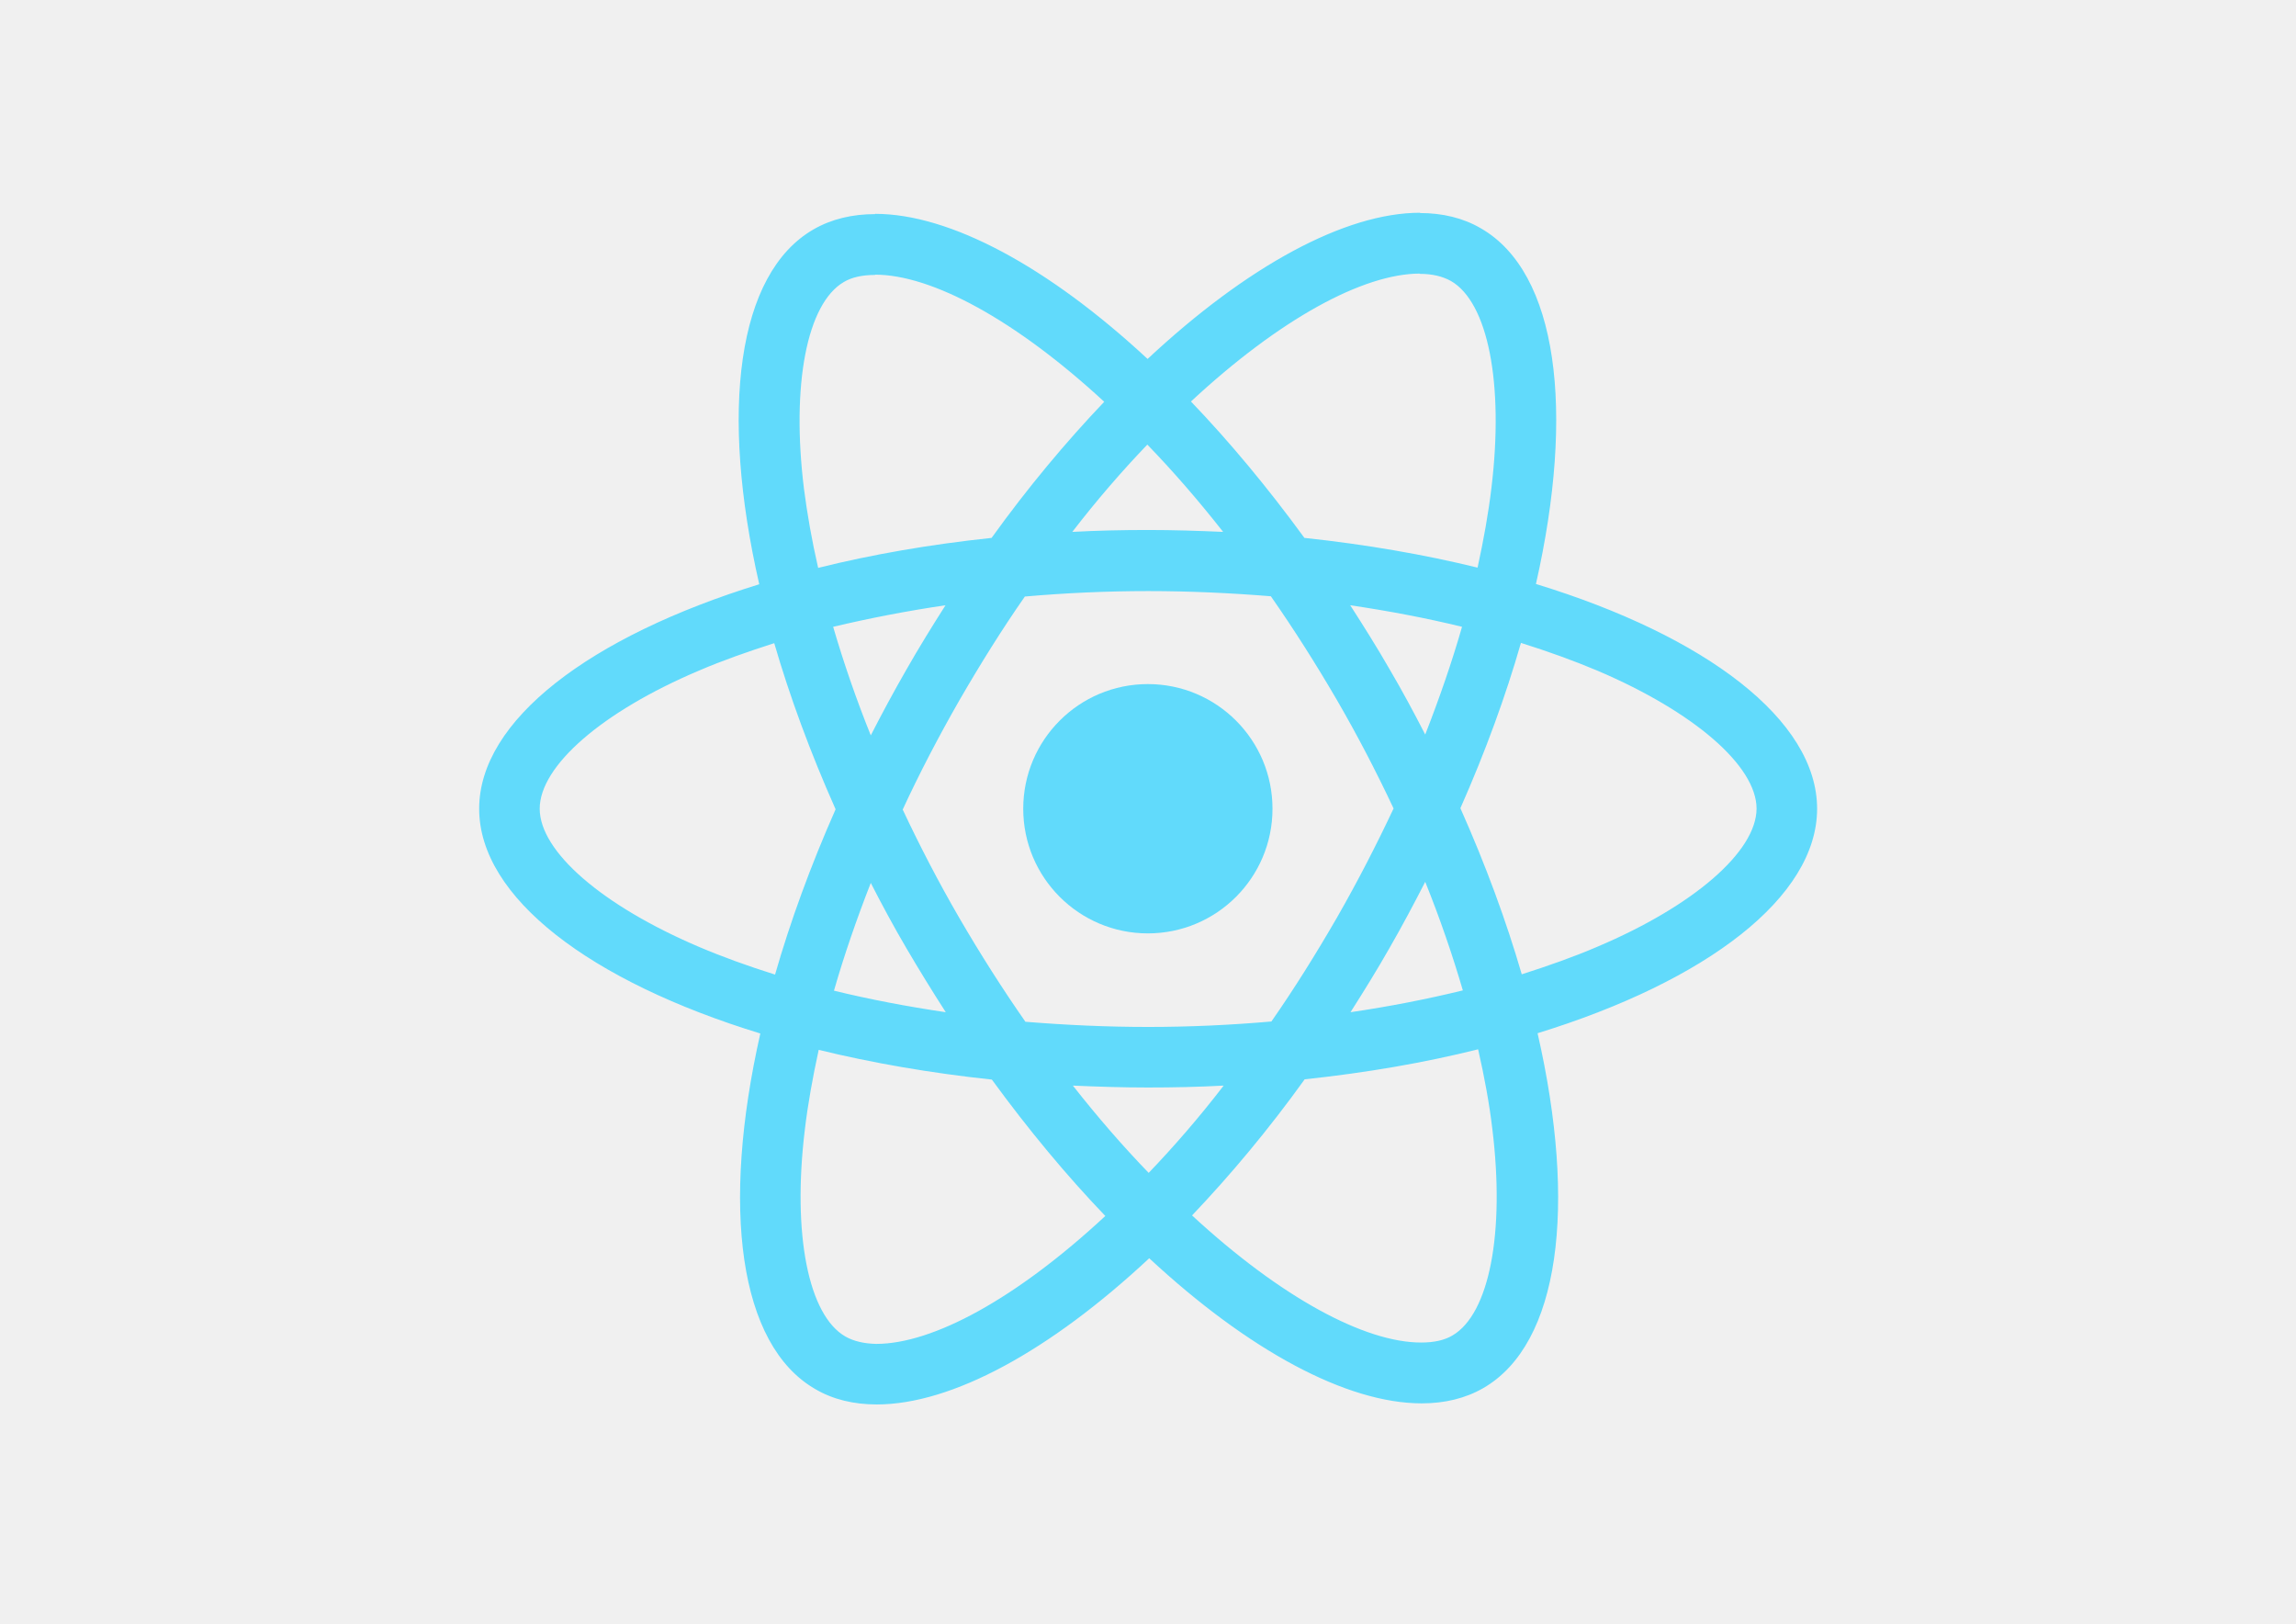
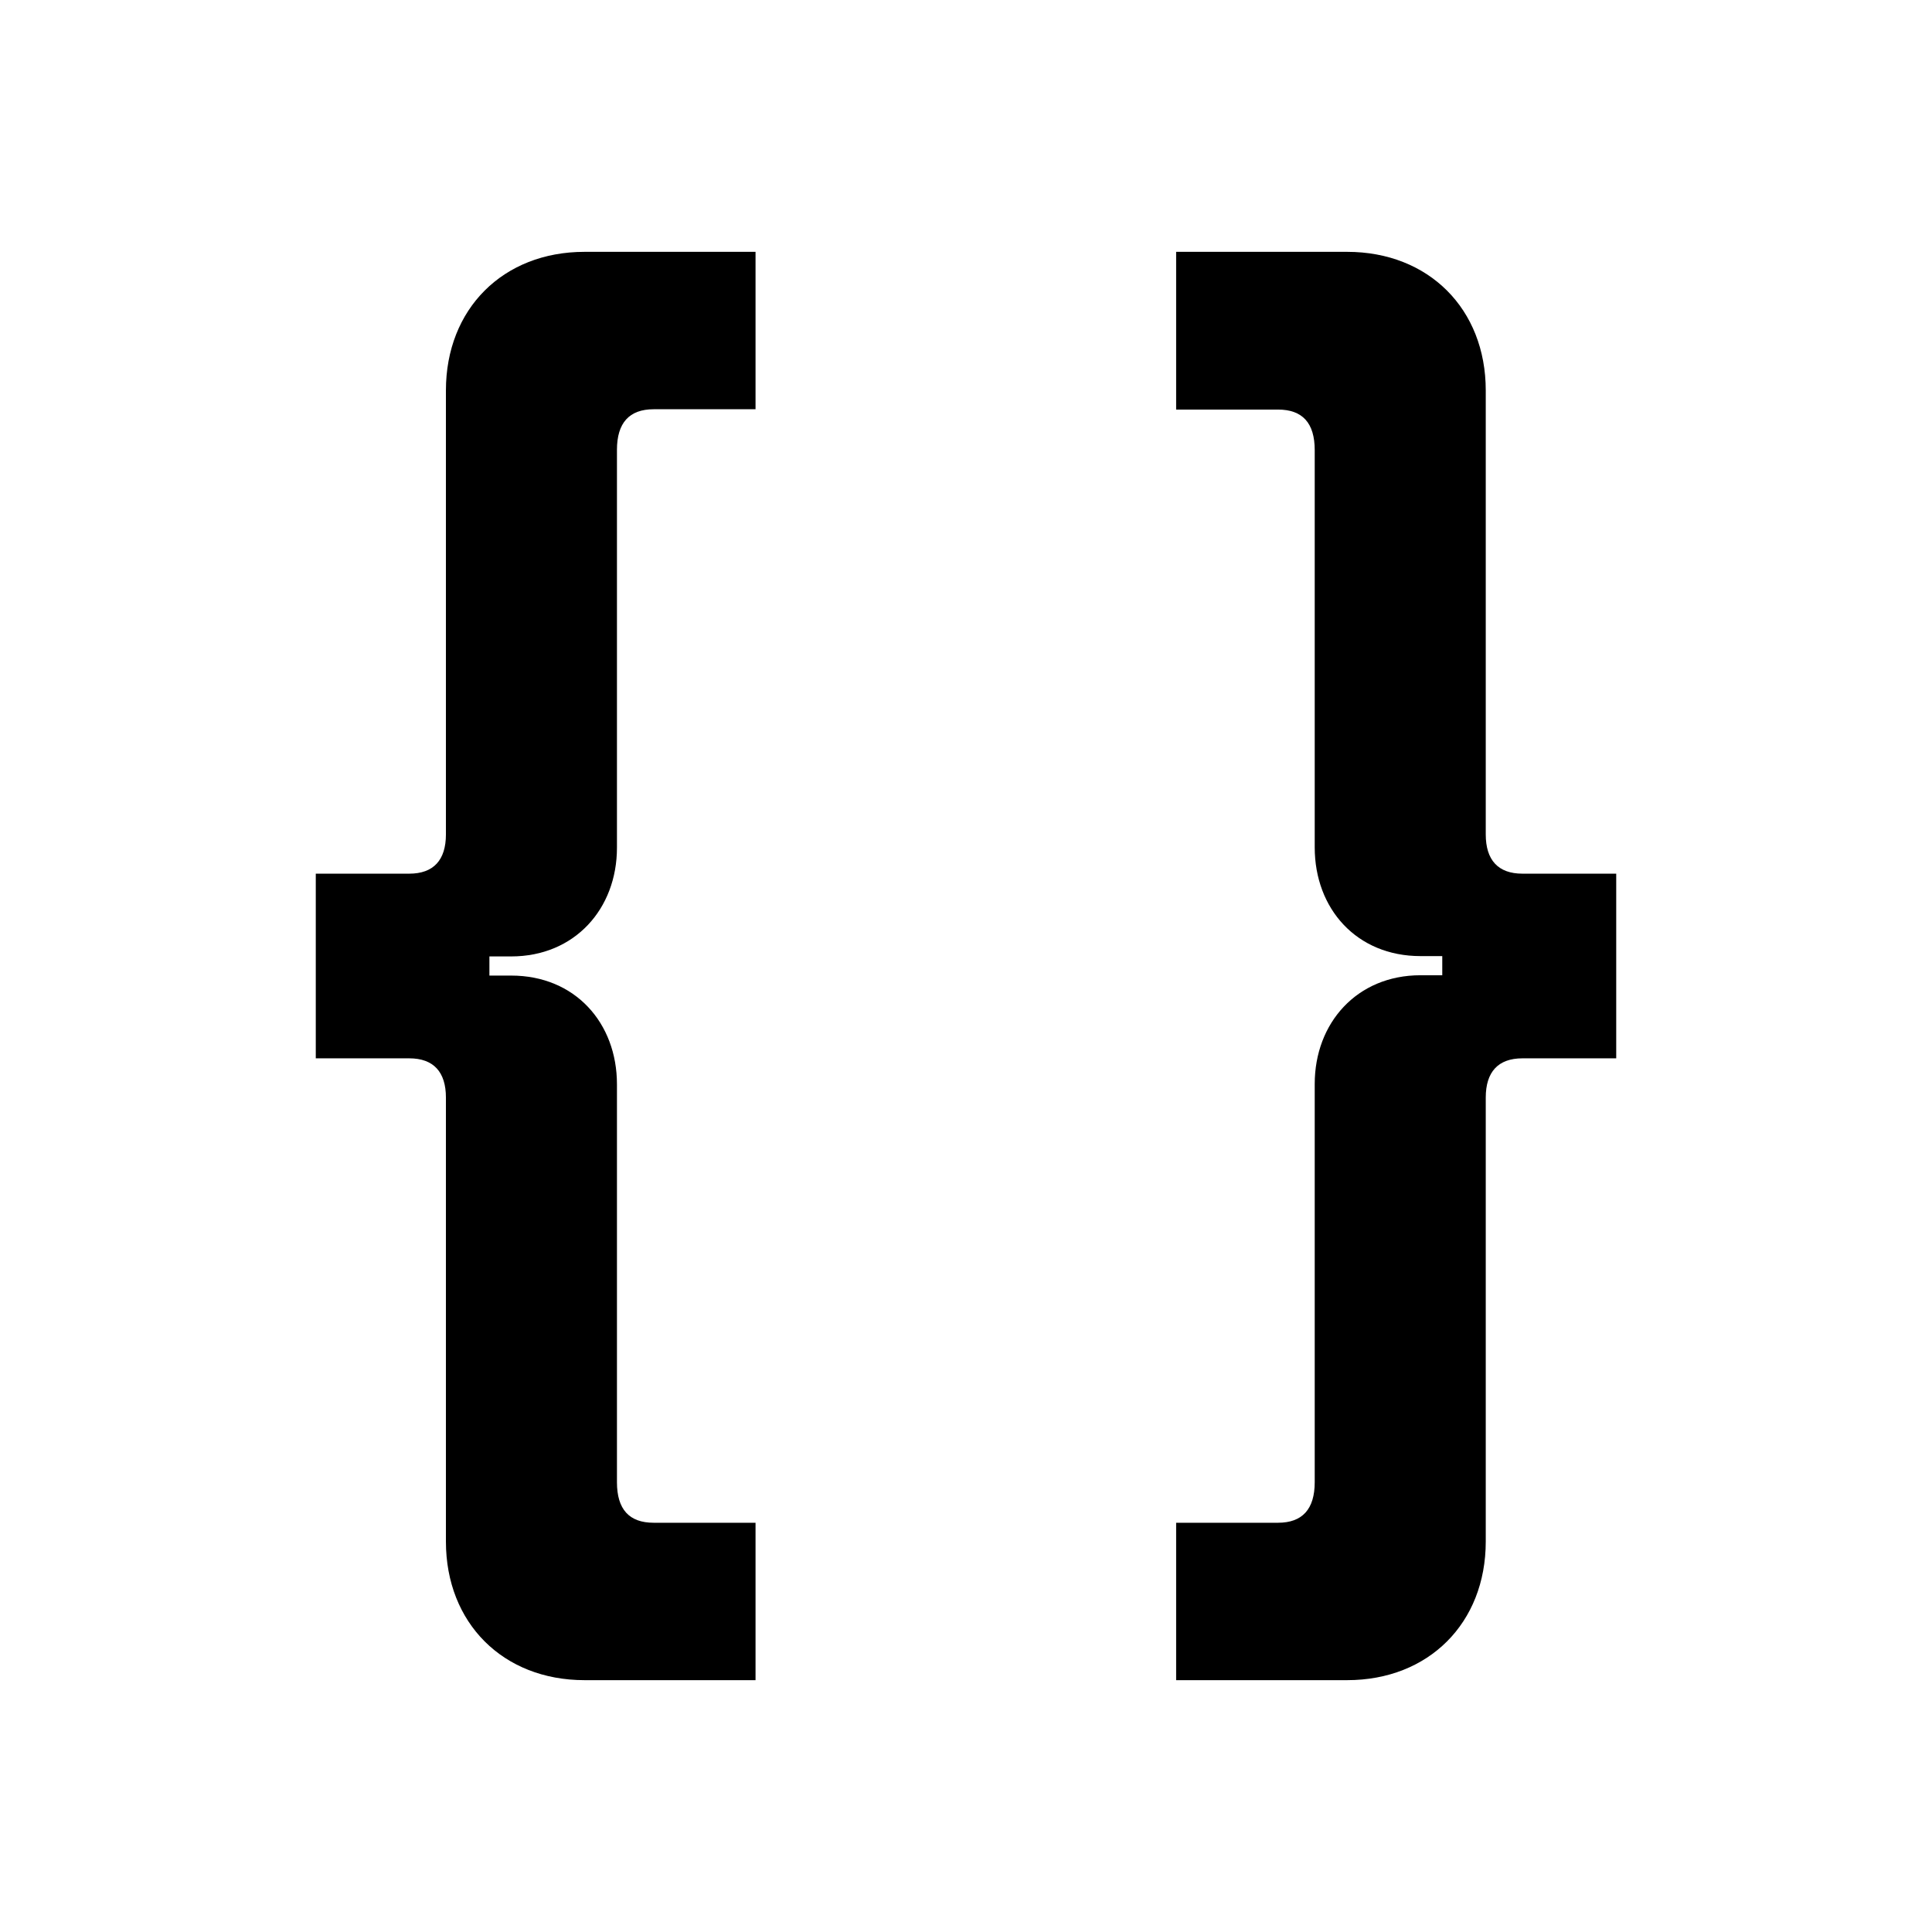
- <svg xmlns="http://www.w3.org/2000/svg" viewBox="0 0 841.9 595.3">
-   <g fill="#61DAFB">
-     <path d="M666.3 296.5c0-32.5-40.7-63.3-103.1-82.4 14.4-63.6 8-114.2-20.2-130.4-6.5-3.8-14.1-5.6-22.4-5.6v22.3c4.6 0 8.3.9 11.4 2.6 13.6 7.8 19.5 37.5 14.9 75.7-1.1 9.4-2.9 19.3-5.1 29.4-19.6-4.8-41-8.5-63.5-10.9-13.5-18.5-27.5-35.3-41.6-50 32.6-30.3 63.2-46.9 84-46.9V78c-27.5 0-63.5 19.6-99.9 53.6-36.4-33.8-72.4-53.2-99.9-53.2v22.3c20.7 0 51.4 16.5 84 46.6-14 14.7-28 31.4-41.3 49.9-22.6 2.4-44 6.1-63.6 11-2.3-10-4-19.7-5.2-29-4.7-38.2 1.1-67.9 14.6-75.8 3-1.8 6.9-2.6 11.5-2.6V78.5c-8.4 0-16 1.8-22.6 5.6-28.1 16.2-34.4 66.7-19.9 130.1-62.2 19.2-102.7 49.9-102.7 82.3 0 32.5 40.7 63.3 103.1 82.4-14.4 63.6-8 114.2 20.2 130.4 6.5 3.8 14.1 5.6 22.5 5.6 27.5 0 63.5-19.6 99.9-53.6 36.4 33.8 72.4 53.2 99.9 53.2 8.4 0 16-1.8 22.6-5.6 28.1-16.2 34.4-66.7 19.9-130.1 62-19.1 102.5-49.9 102.5-82.3zm-130.2-66.7c-3.7 12.9-8.3 26.2-13.5 39.5-4.1-8-8.4-16-13.1-24-4.6-8-9.5-15.8-14.4-23.4 14.2 2.1 27.9 4.7 41 7.9zm-45.8 106.5c-7.8 13.5-15.8 26.3-24.1 38.2-14.9 1.3-30 2-45.2 2-15.1 0-30.2-.7-45-1.9-8.3-11.9-16.4-24.6-24.2-38-7.6-13.1-14.5-26.4-20.8-39.8 6.2-13.4 13.2-26.8 20.7-39.9 7.8-13.5 15.8-26.3 24.1-38.2 14.9-1.3 30-2 45.2-2 15.1 0 30.2.7 45 1.9 8.3 11.9 16.4 24.6 24.2 38 7.6 13.1 14.5 26.4 20.8 39.8-6.3 13.4-13.2 26.8-20.7 39.9zm32.3-13c5.4 13.4 10 26.8 13.8 39.8-13.1 3.2-26.9 5.9-41.2 8 4.9-7.7 9.8-15.6 14.4-23.7 4.6-8 8.9-16.1 13-24.1zM421.2 430c-9.3-9.6-18.6-20.3-27.8-32 9 .4 18.2.7 27.5.7 9.4 0 18.7-.2 27.8-.7-9 11.7-18.3 22.4-27.5 32zm-74.4-58.9c-14.2-2.1-27.9-4.7-41-7.9 3.7-12.9 8.3-26.2 13.5-39.5 4.1 8 8.4 16 13.1 24 4.7 8 9.5 15.8 14.4 23.4zM420.7 163c9.3 9.6 18.6 20.3 27.8 32-9-.4-18.2-.7-27.5-.7-9.4 0-18.7.2-27.8.7 9-11.7 18.3-22.4 27.5-32zm-74 58.9c-4.9 7.7-9.8 15.6-14.4 23.7-4.6 8-8.9 16-13 24-5.4-13.4-10-26.8-13.8-39.8 13.1-3.1 26.9-5.8 41.2-7.9zm-90.5 125.2c-35.4-15.1-58.3-34.9-58.3-50.6 0-15.7 22.9-35.6 58.3-50.6 8.6-3.7 18-7 27.7-10.1 5.7 19.6 13.2 40 22.5 60.9-9.2 20.8-16.6 41.1-22.2 60.6-9.9-3.1-19.3-6.5-28-10.2zM310 490c-13.6-7.8-19.5-37.5-14.9-75.7 1.1-9.4 2.9-19.3 5.1-29.4 19.6 4.8 41 8.5 63.5 10.9 13.5 18.5 27.5 35.3 41.6 50-32.6 30.3-63.2 46.9-84 46.9-4.5-.1-8.3-1-11.3-2.7zm237.2-76.2c4.7 38.2-1.1 67.9-14.6 75.8-3 1.8-6.9 2.6-11.5 2.6-20.7 0-51.4-16.5-84-46.6 14-14.7 28-31.4 41.3-49.9 22.6-2.4 44-6.1 63.6-11 2.3 10.1 4.1 19.8 5.2 29.1zm38.5-66.7c-8.6 3.7-18 7-27.7 10.1-5.7-19.6-13.2-40-22.5-60.9 9.2-20.8 16.6-41.1 22.2-60.6 9.9 3.1 19.3 6.5 28.1 10.2 35.4 15.1 58.3 34.9 58.3 50.6-.1 15.7-23 35.6-58.4 50.6zM320.8 78.4z" />
-     <circle cx="420.9" cy="296.5" r="45.7" />
-     <path d="M520.5 78.1z" />
+ <svg xmlns="http://www.w3.org/2000/svg" version="1.1" id="svg__logo" x="0px" y="0px" viewBox="0 0 595.3 595.3" style="enable-background:new 0 0 595.3 595.3;" xml:space="preserve">
+   <style type="text/css">
+ 	.svg__logoBackground{fill:#FFFFFF;}
+ </style>
+   <rect class="svg__logoBackground" width="595.3" height="595.3" />
+   <g>
+     <path d="M126.1,269.2c7.5,0,11.3-4.2,11.3-12.1V120.3c0-25.1,17.6-42.7,42.7-42.7h52.7v48.5h-31.4c-7.5,0-11.3,4.2-11.3,12.5v122.6   c0,18.8-13,33.5-32.6,33.5h-6.7v5.9h6.7c19.7,0,32.6,14.6,32.6,33.5v122.6c0,8.4,3.8,12.5,11.3,12.5h31.4v48.5h-52.7   c-25.1,0-42.7-17.6-42.7-42.7V338.2c0-7.9-3.8-12.1-11.3-12.1H97.3v-56.9H126.1z" />
+     <path d="M498,326.1h-28.9c-7.5,0-11.3,4.2-11.3,12.1V475c0,25.1-17.6,42.7-42.7,42.7h-52.7v-48.5h31.4c7.5,0,11.3-4.2,11.3-12.5   V334c0-18.8,13-33.5,32.6-33.5h6.7v-5.9h-6.7c-19.7,0-32.6-14.6-32.6-33.5V138.7c0-8.4-3.8-12.5-11.3-12.5h-31.4V77.6h52.7   c25.1,0,42.7,17.6,42.7,42.7v136.8c0,7.9,3.8,12.1,11.3,12.1H498V326.1z" />
  </g>
</svg>
